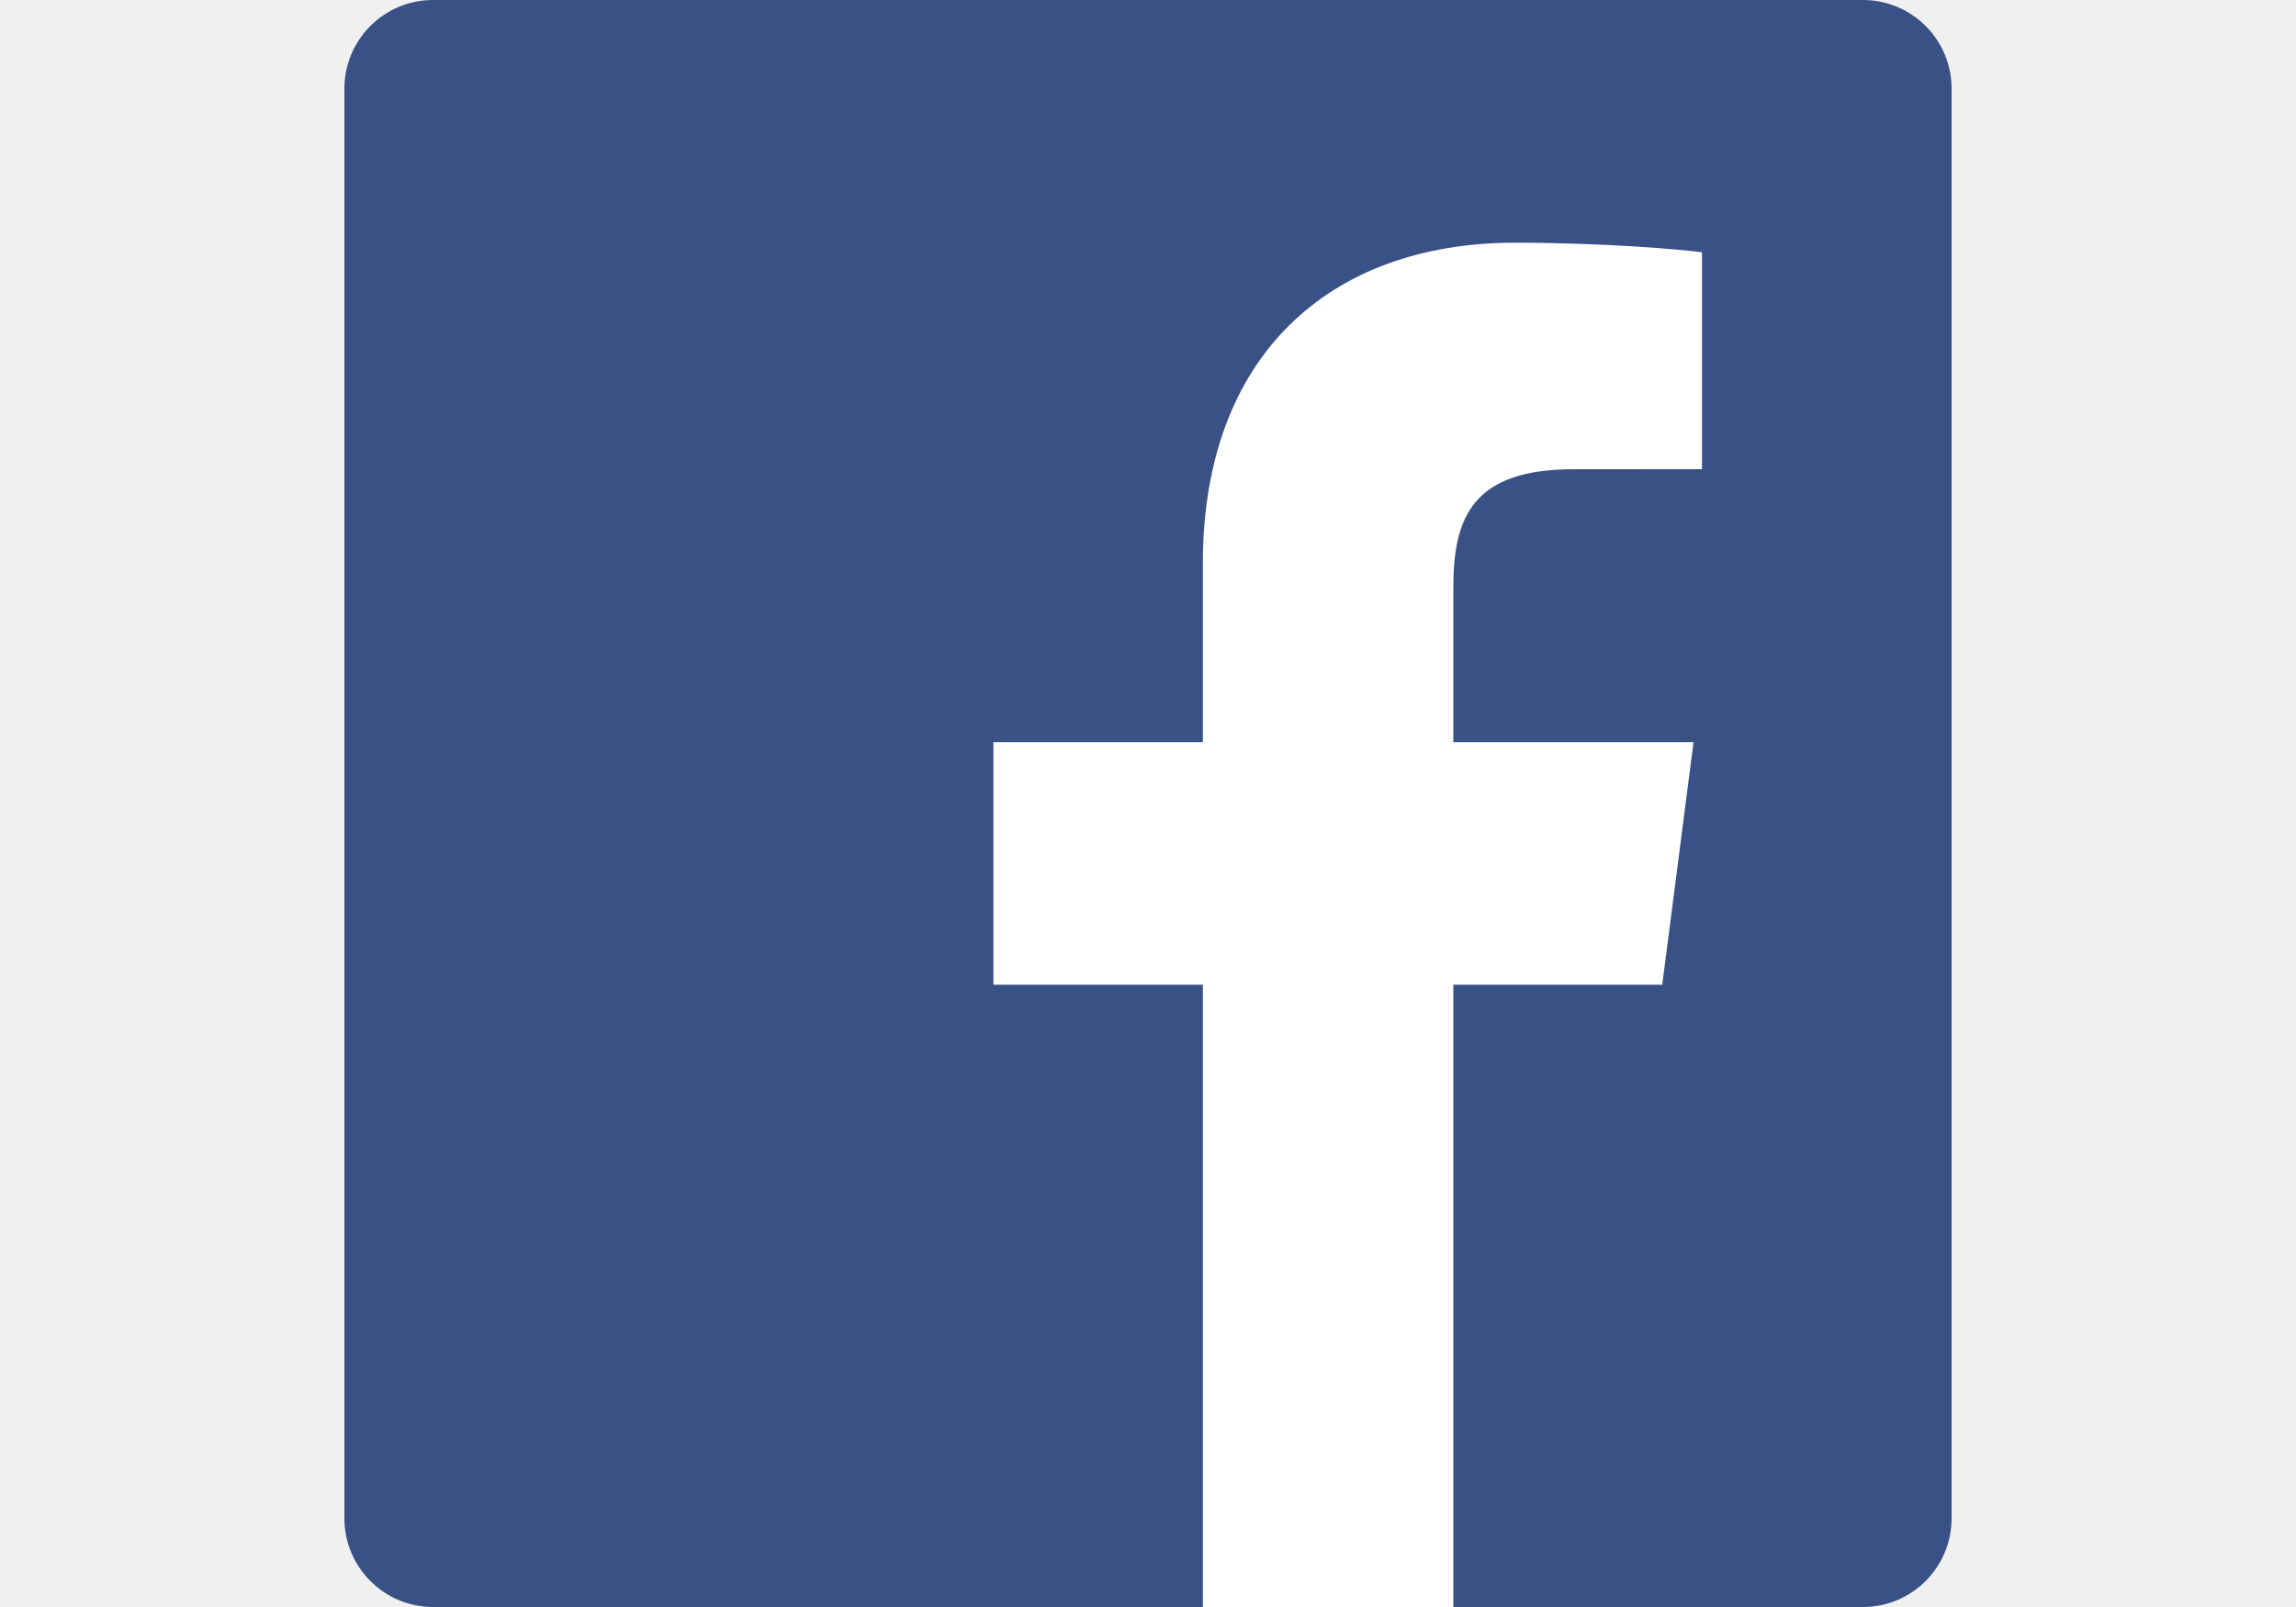
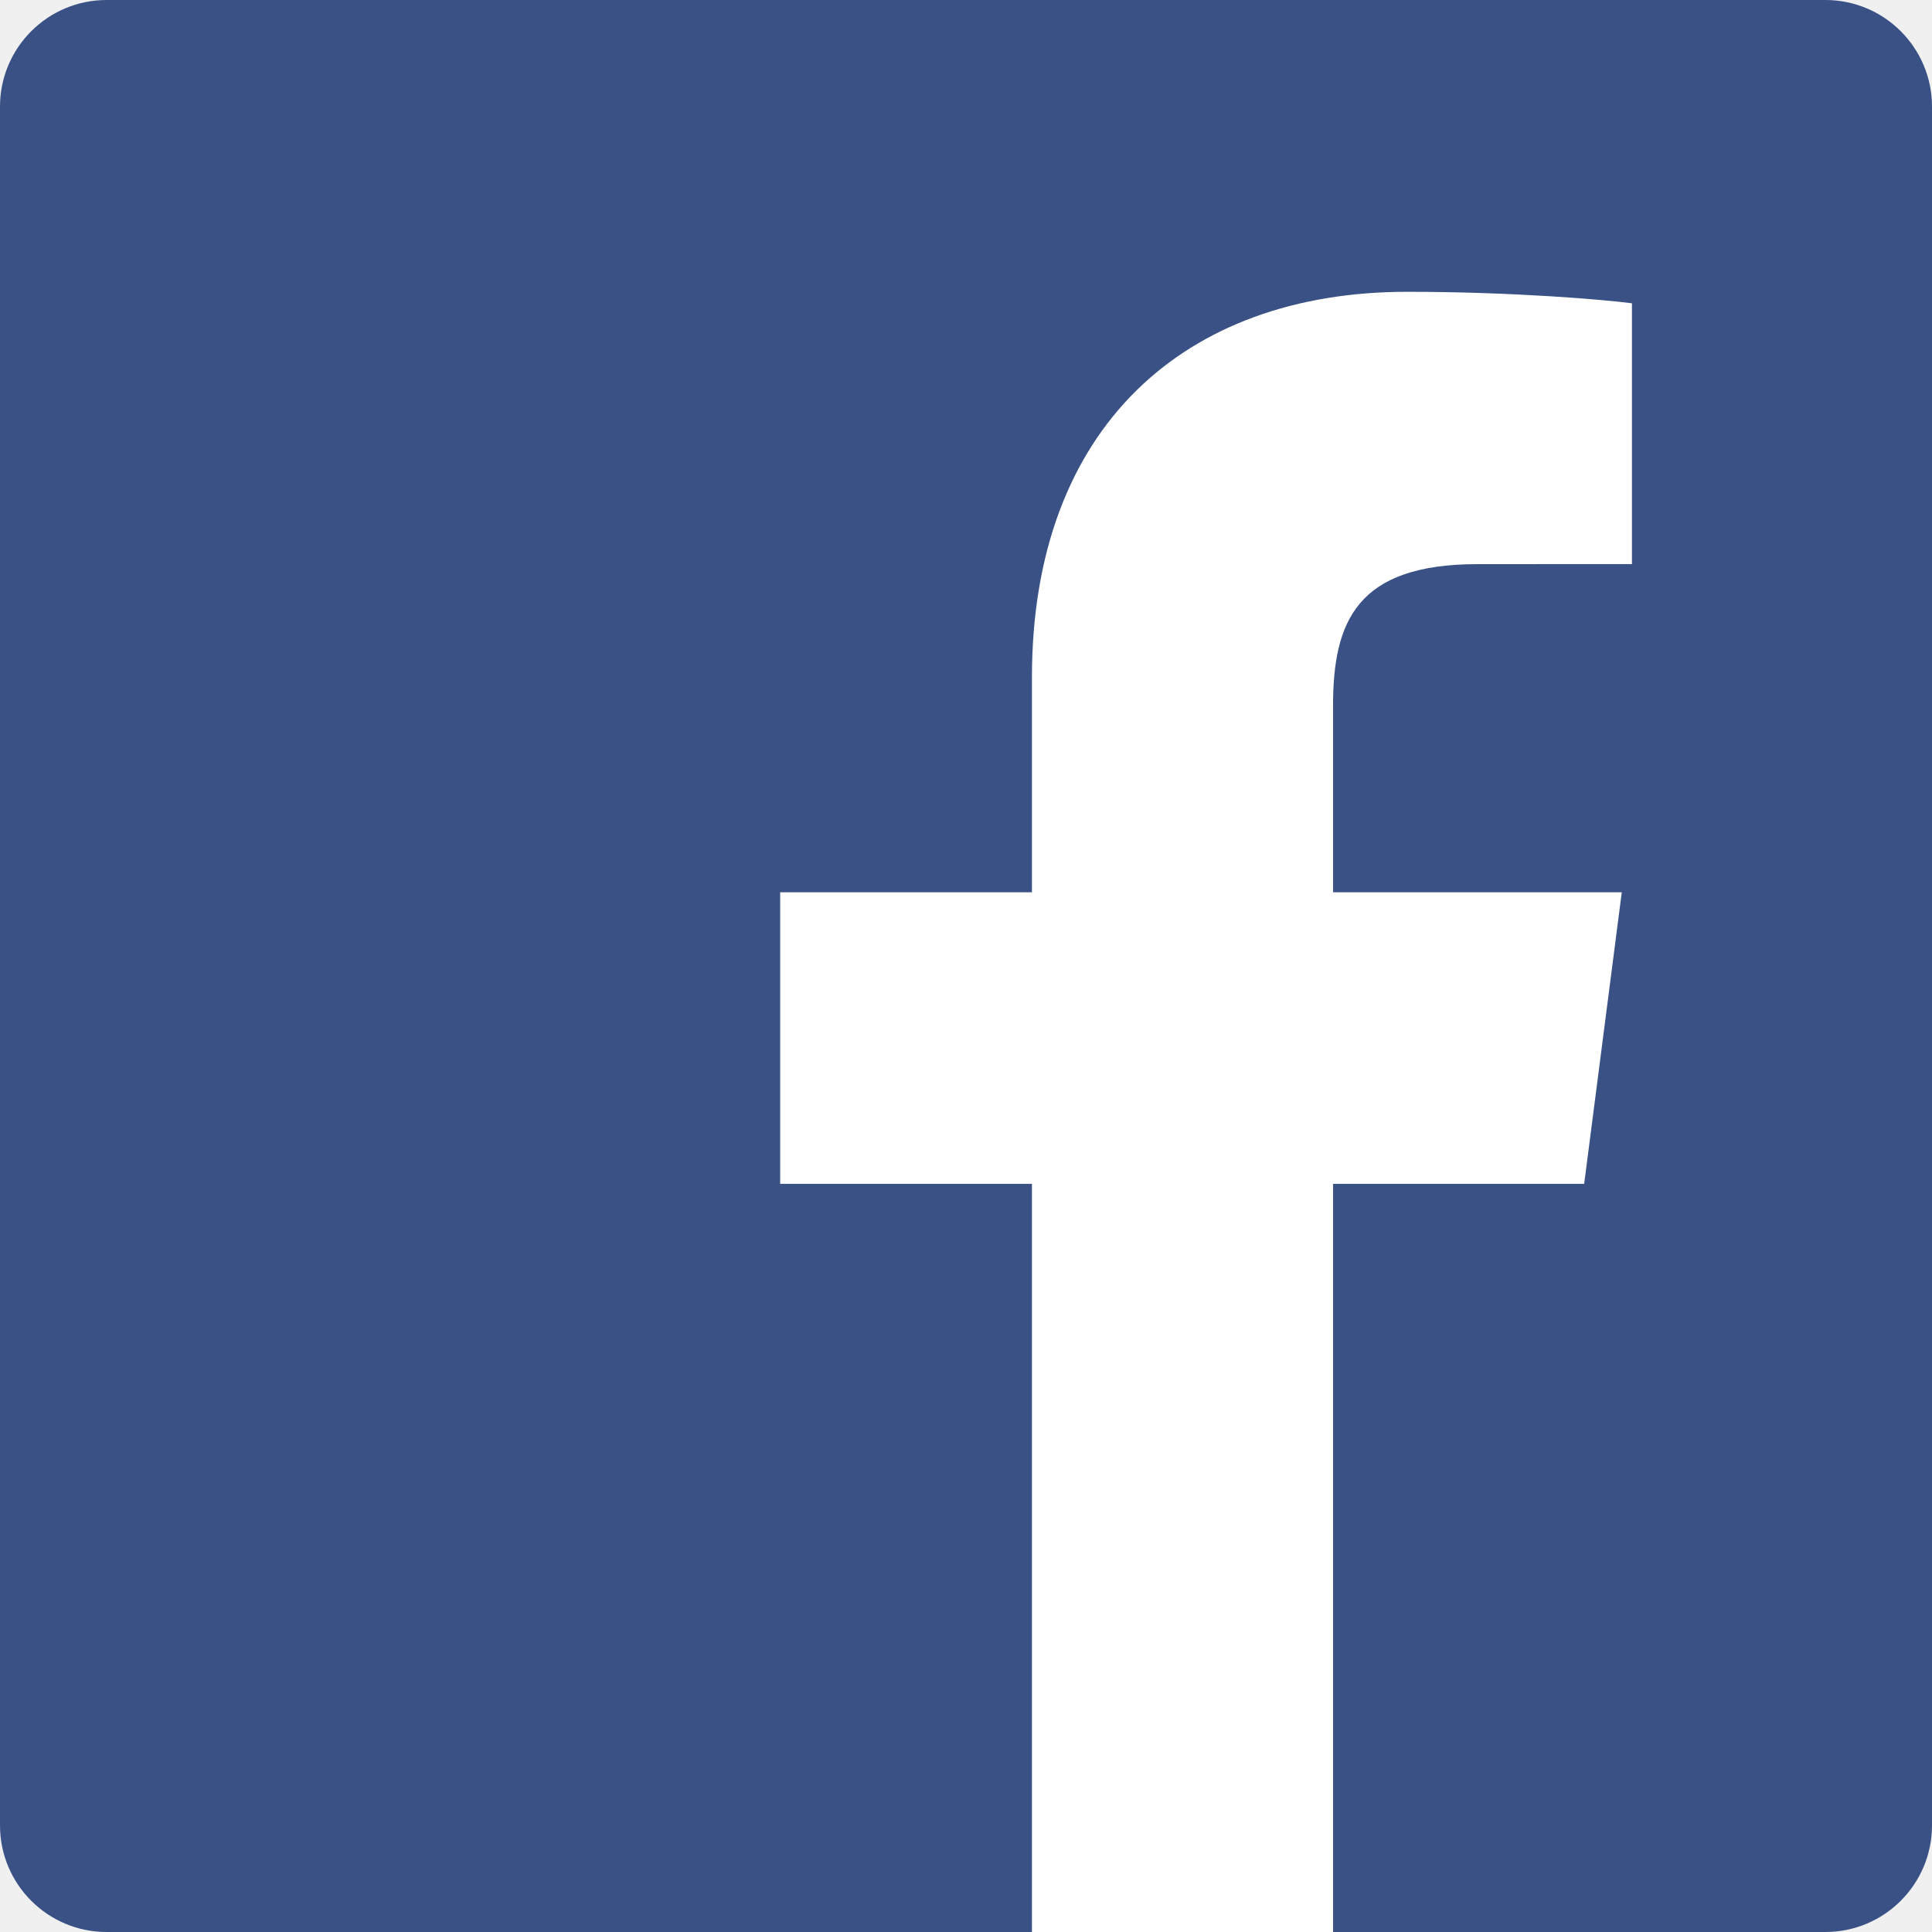
- <svg xmlns="http://www.w3.org/2000/svg" width="10px" height="7px" viewBox="0 0 256 256" version="1.1" preserveAspectRatio="xMidYMid">
+ <svg xmlns="http://www.w3.org/2000/svg" width="100px" height="100px" viewBox="0 0 256 256" version="1.1" preserveAspectRatio="xMidYMid">
  <g>
    <path d="M241.871,256.001 C249.673,256.001 256,249.675 256,241.872 L256,14.129 C256,6.325 249.673,0 241.871,0 L14.129,0 C6.324,0 0,6.325 0,14.129 L0,241.872 C0,249.675 6.324,256.001 14.129,256.001 L241.871,256.001" fill="#395185" />
    <path d="M176.635,256.001 L176.635,156.864 L209.912,156.864 L214.894,118.229 L176.635,118.229 L176.635,93.561 C176.635,82.375 179.742,74.752 195.783,74.752 L216.242,74.743 L216.242,40.188 C212.702,39.717 200.558,38.665 186.43,38.665 C156.932,38.665 136.738,56.67 136.738,89.736 L136.738,118.229 L103.376,118.229 L103.376,156.864 L136.738,156.864 L136.738,256.001 L176.635,256.001" fill="#FFFFFF" />
  </g>
</svg>
